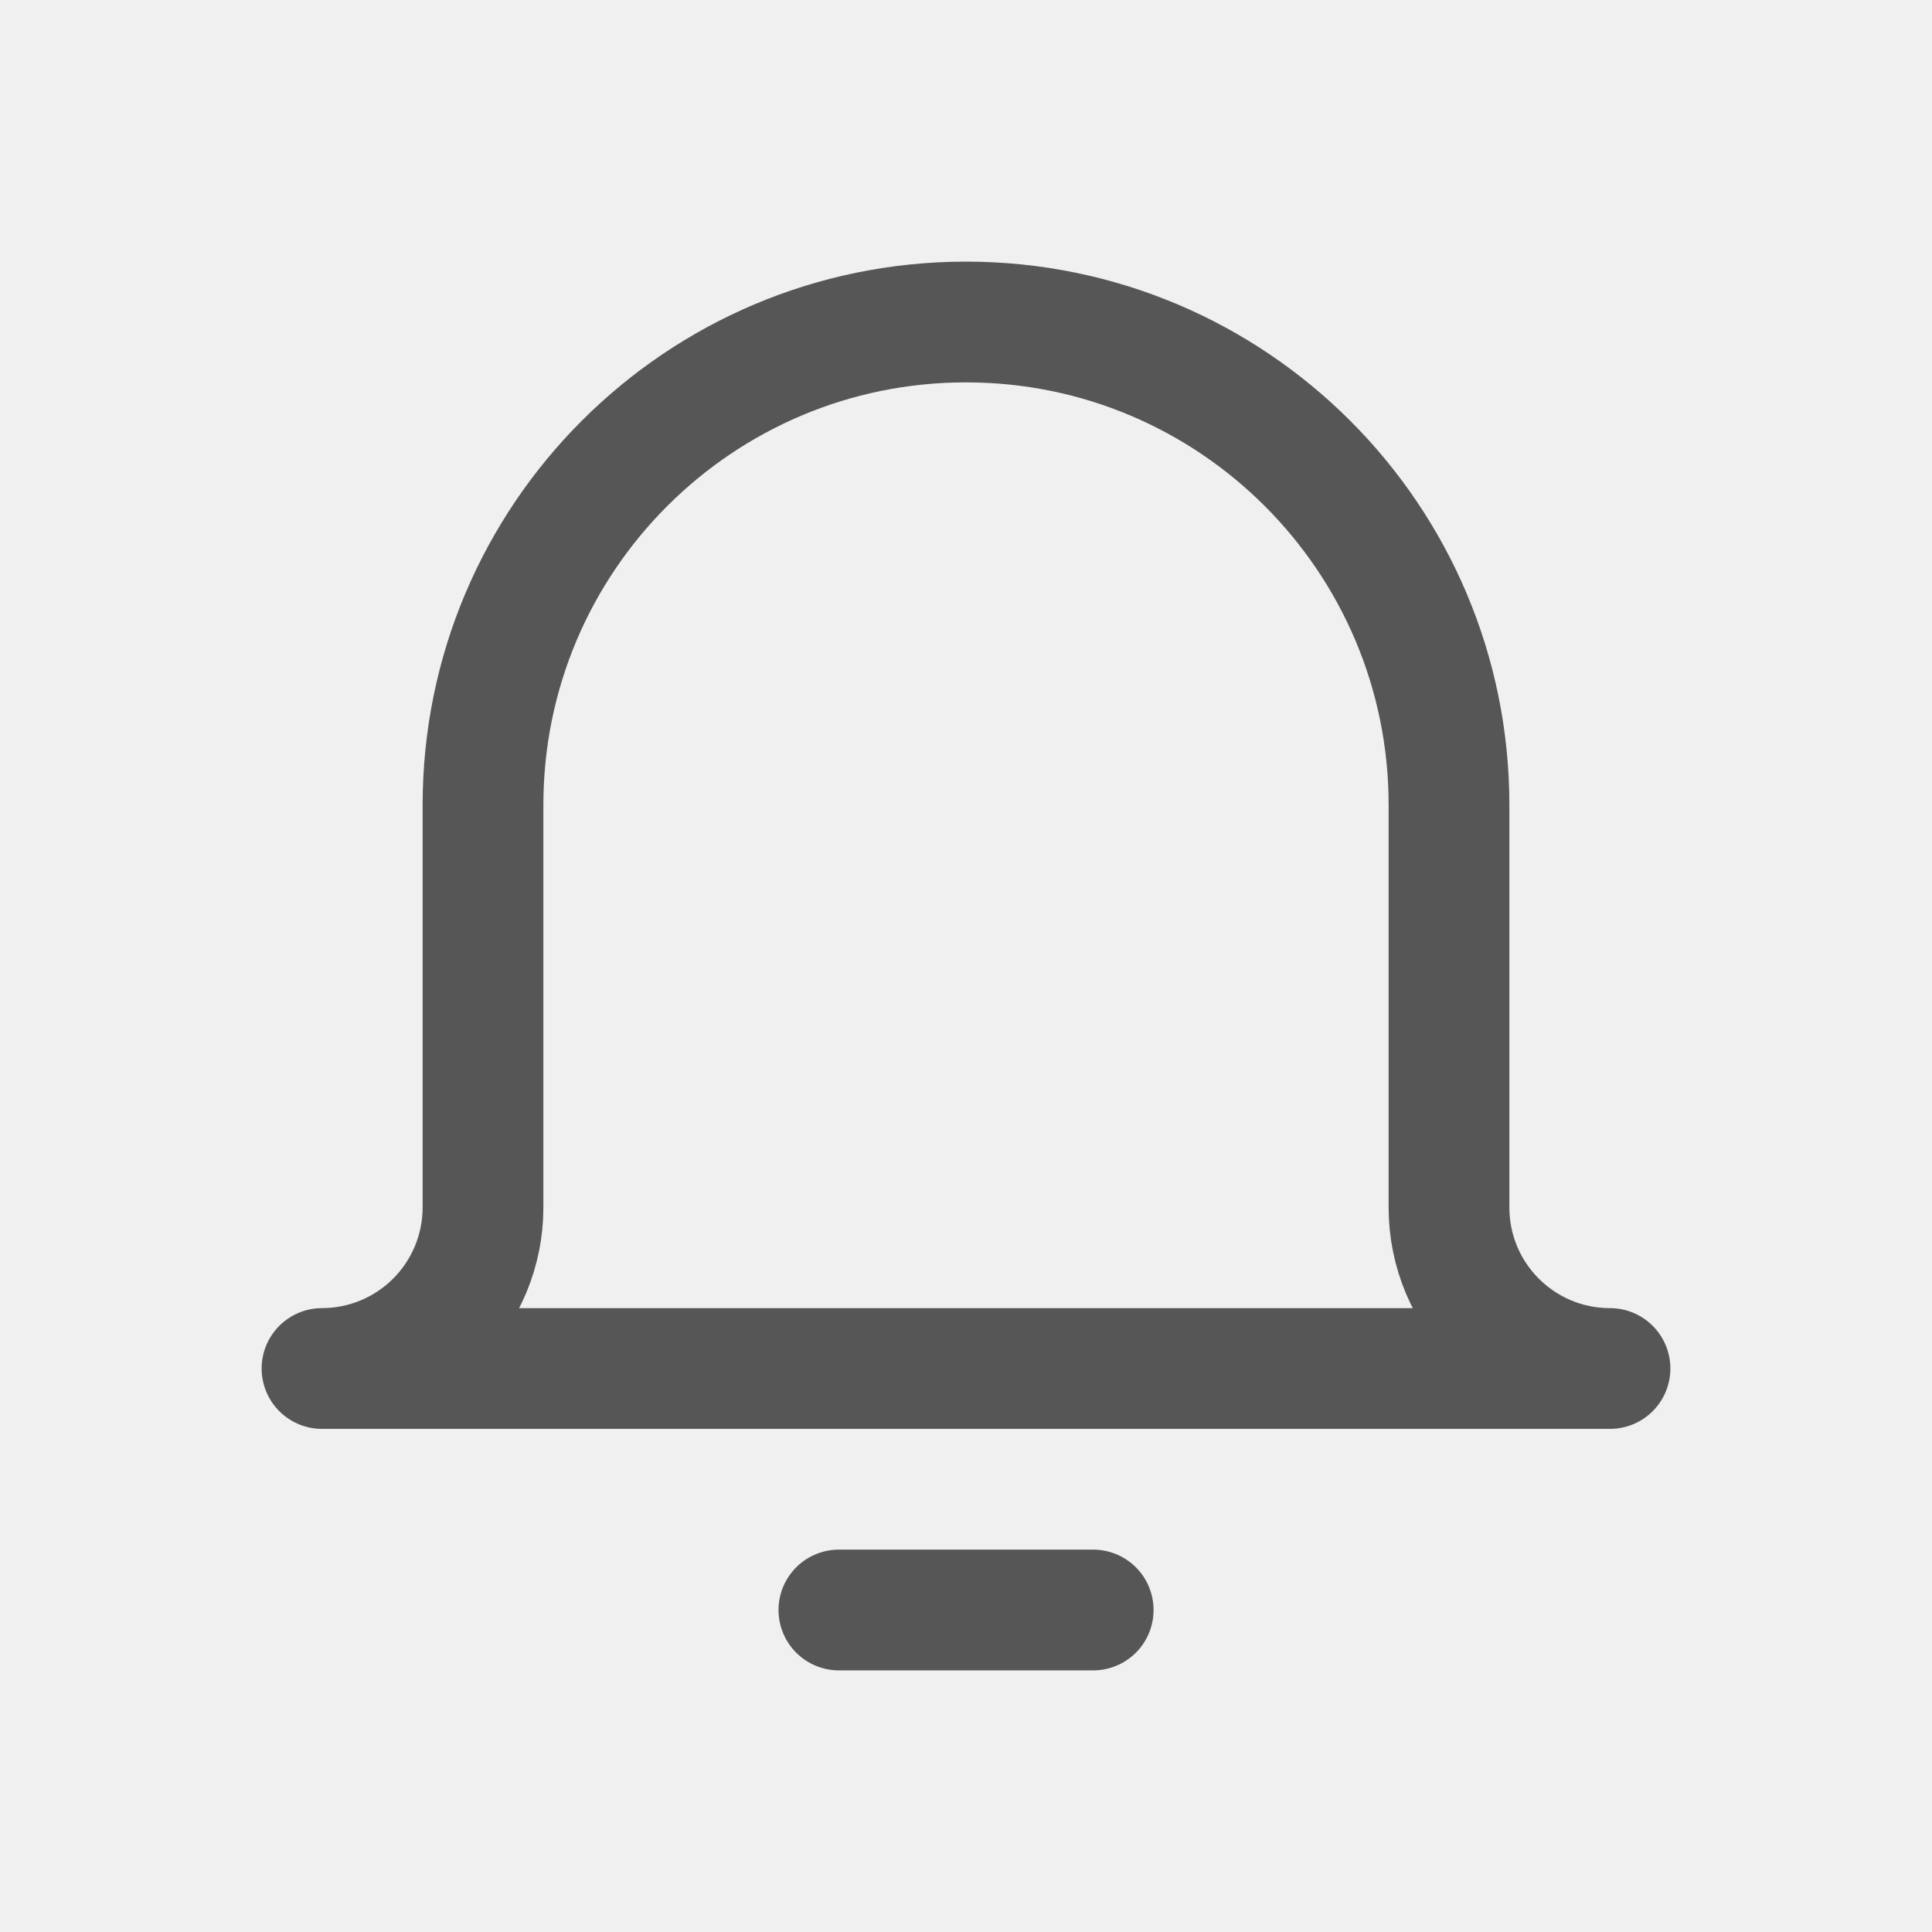
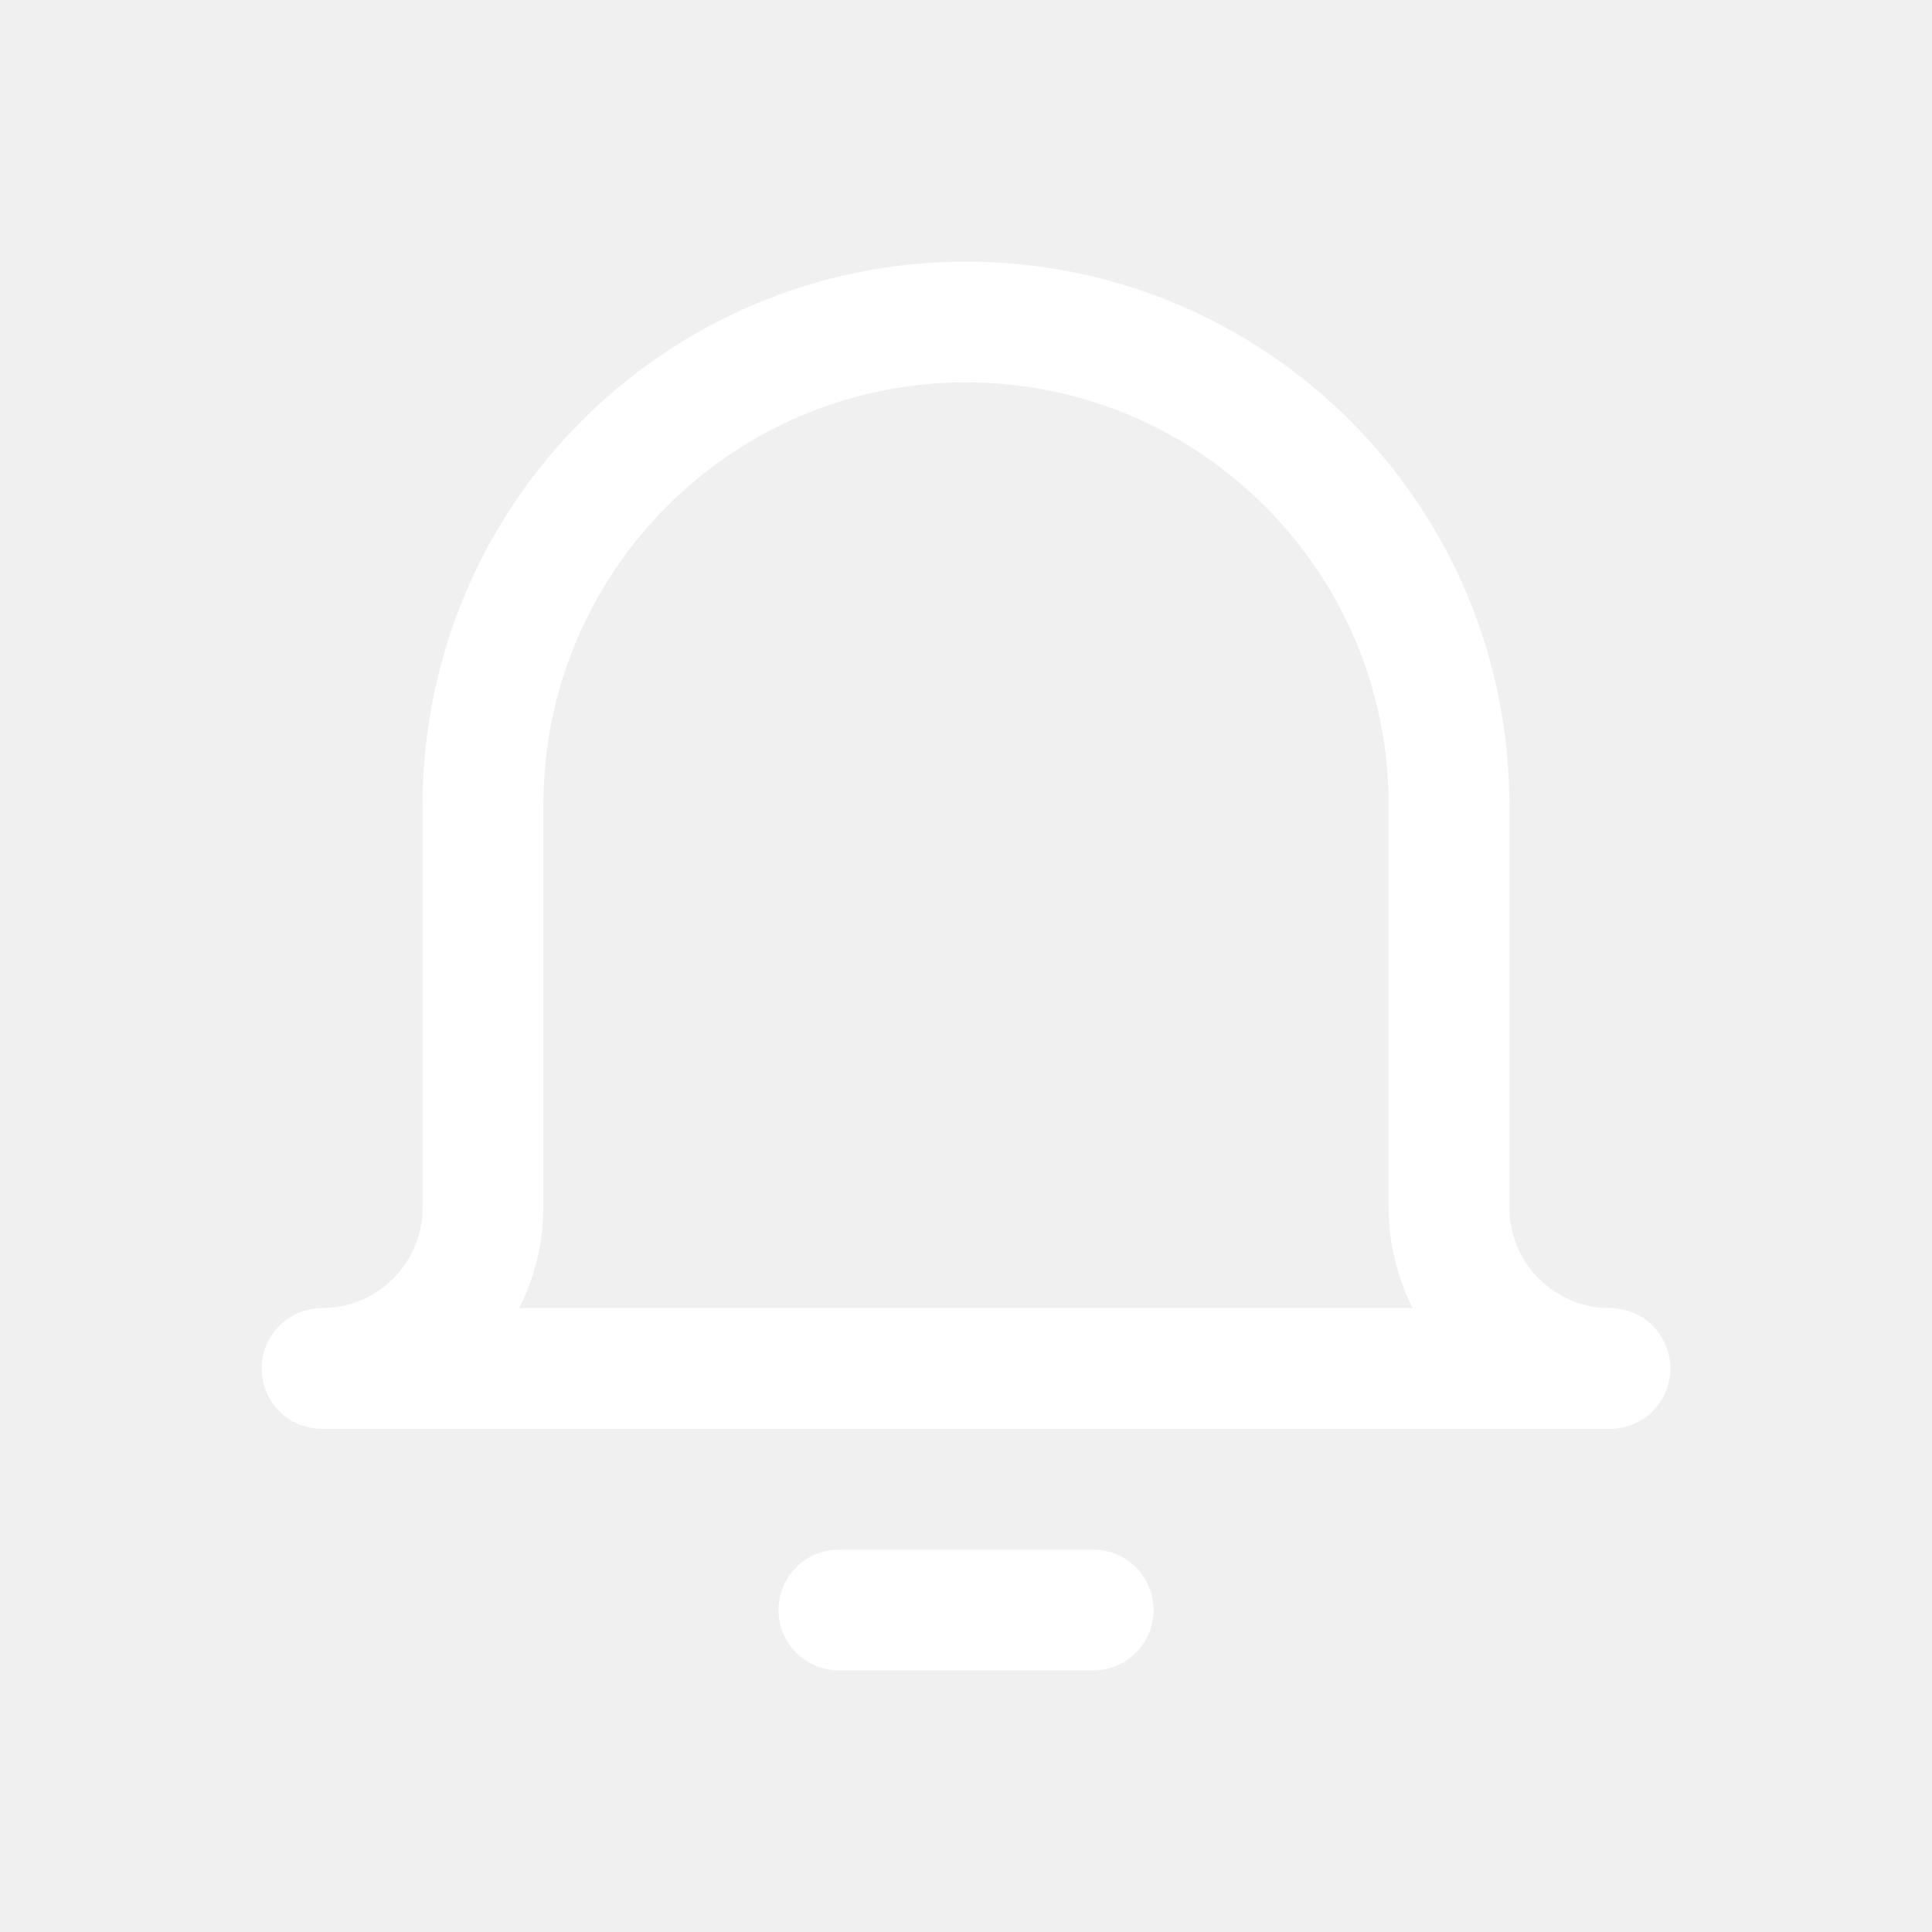
<svg xmlns="http://www.w3.org/2000/svg" width="24" height="24" viewBox="0 0 24 24" fill="none">
-   <path d="M10.421 20H13.58" stroke="#565656" stroke-width="1.5" stroke-linecap="round" stroke-linejoin="round" />
-   <path fill-rule="evenodd" clip-rule="evenodd" d="M20 17C18.895 17 18 16.105 18 15V10C18 6.686 15.314 4 12 4C8.686 4 6 6.686 6 10V15C6 15.53 5.789 16.039 5.414 16.414C5.039 16.789 4.53 17 4 17H20Z" stroke="#565656" stroke-width="1.5" stroke-linecap="round" stroke-linejoin="round" />
+   <path d="M10.421 20H13.58" stroke="#FFF" stroke-width="1.5" stroke-linecap="round" stroke-linejoin="round" />
+   <path fill-rule="evenodd" clip-rule="evenodd" d="M20 17C18.895 17 18 16.105 18 15V10C18 6.686 15.314 4 12 4C8.686 4 6 6.686 6 10V15C6 15.53 5.789 16.039 5.414 16.414C5.039 16.789 4.53 17 4 17H20Z" stroke="#FFF" stroke-width="1.5" stroke-linecap="round" stroke-linejoin="round" />
</svg>
